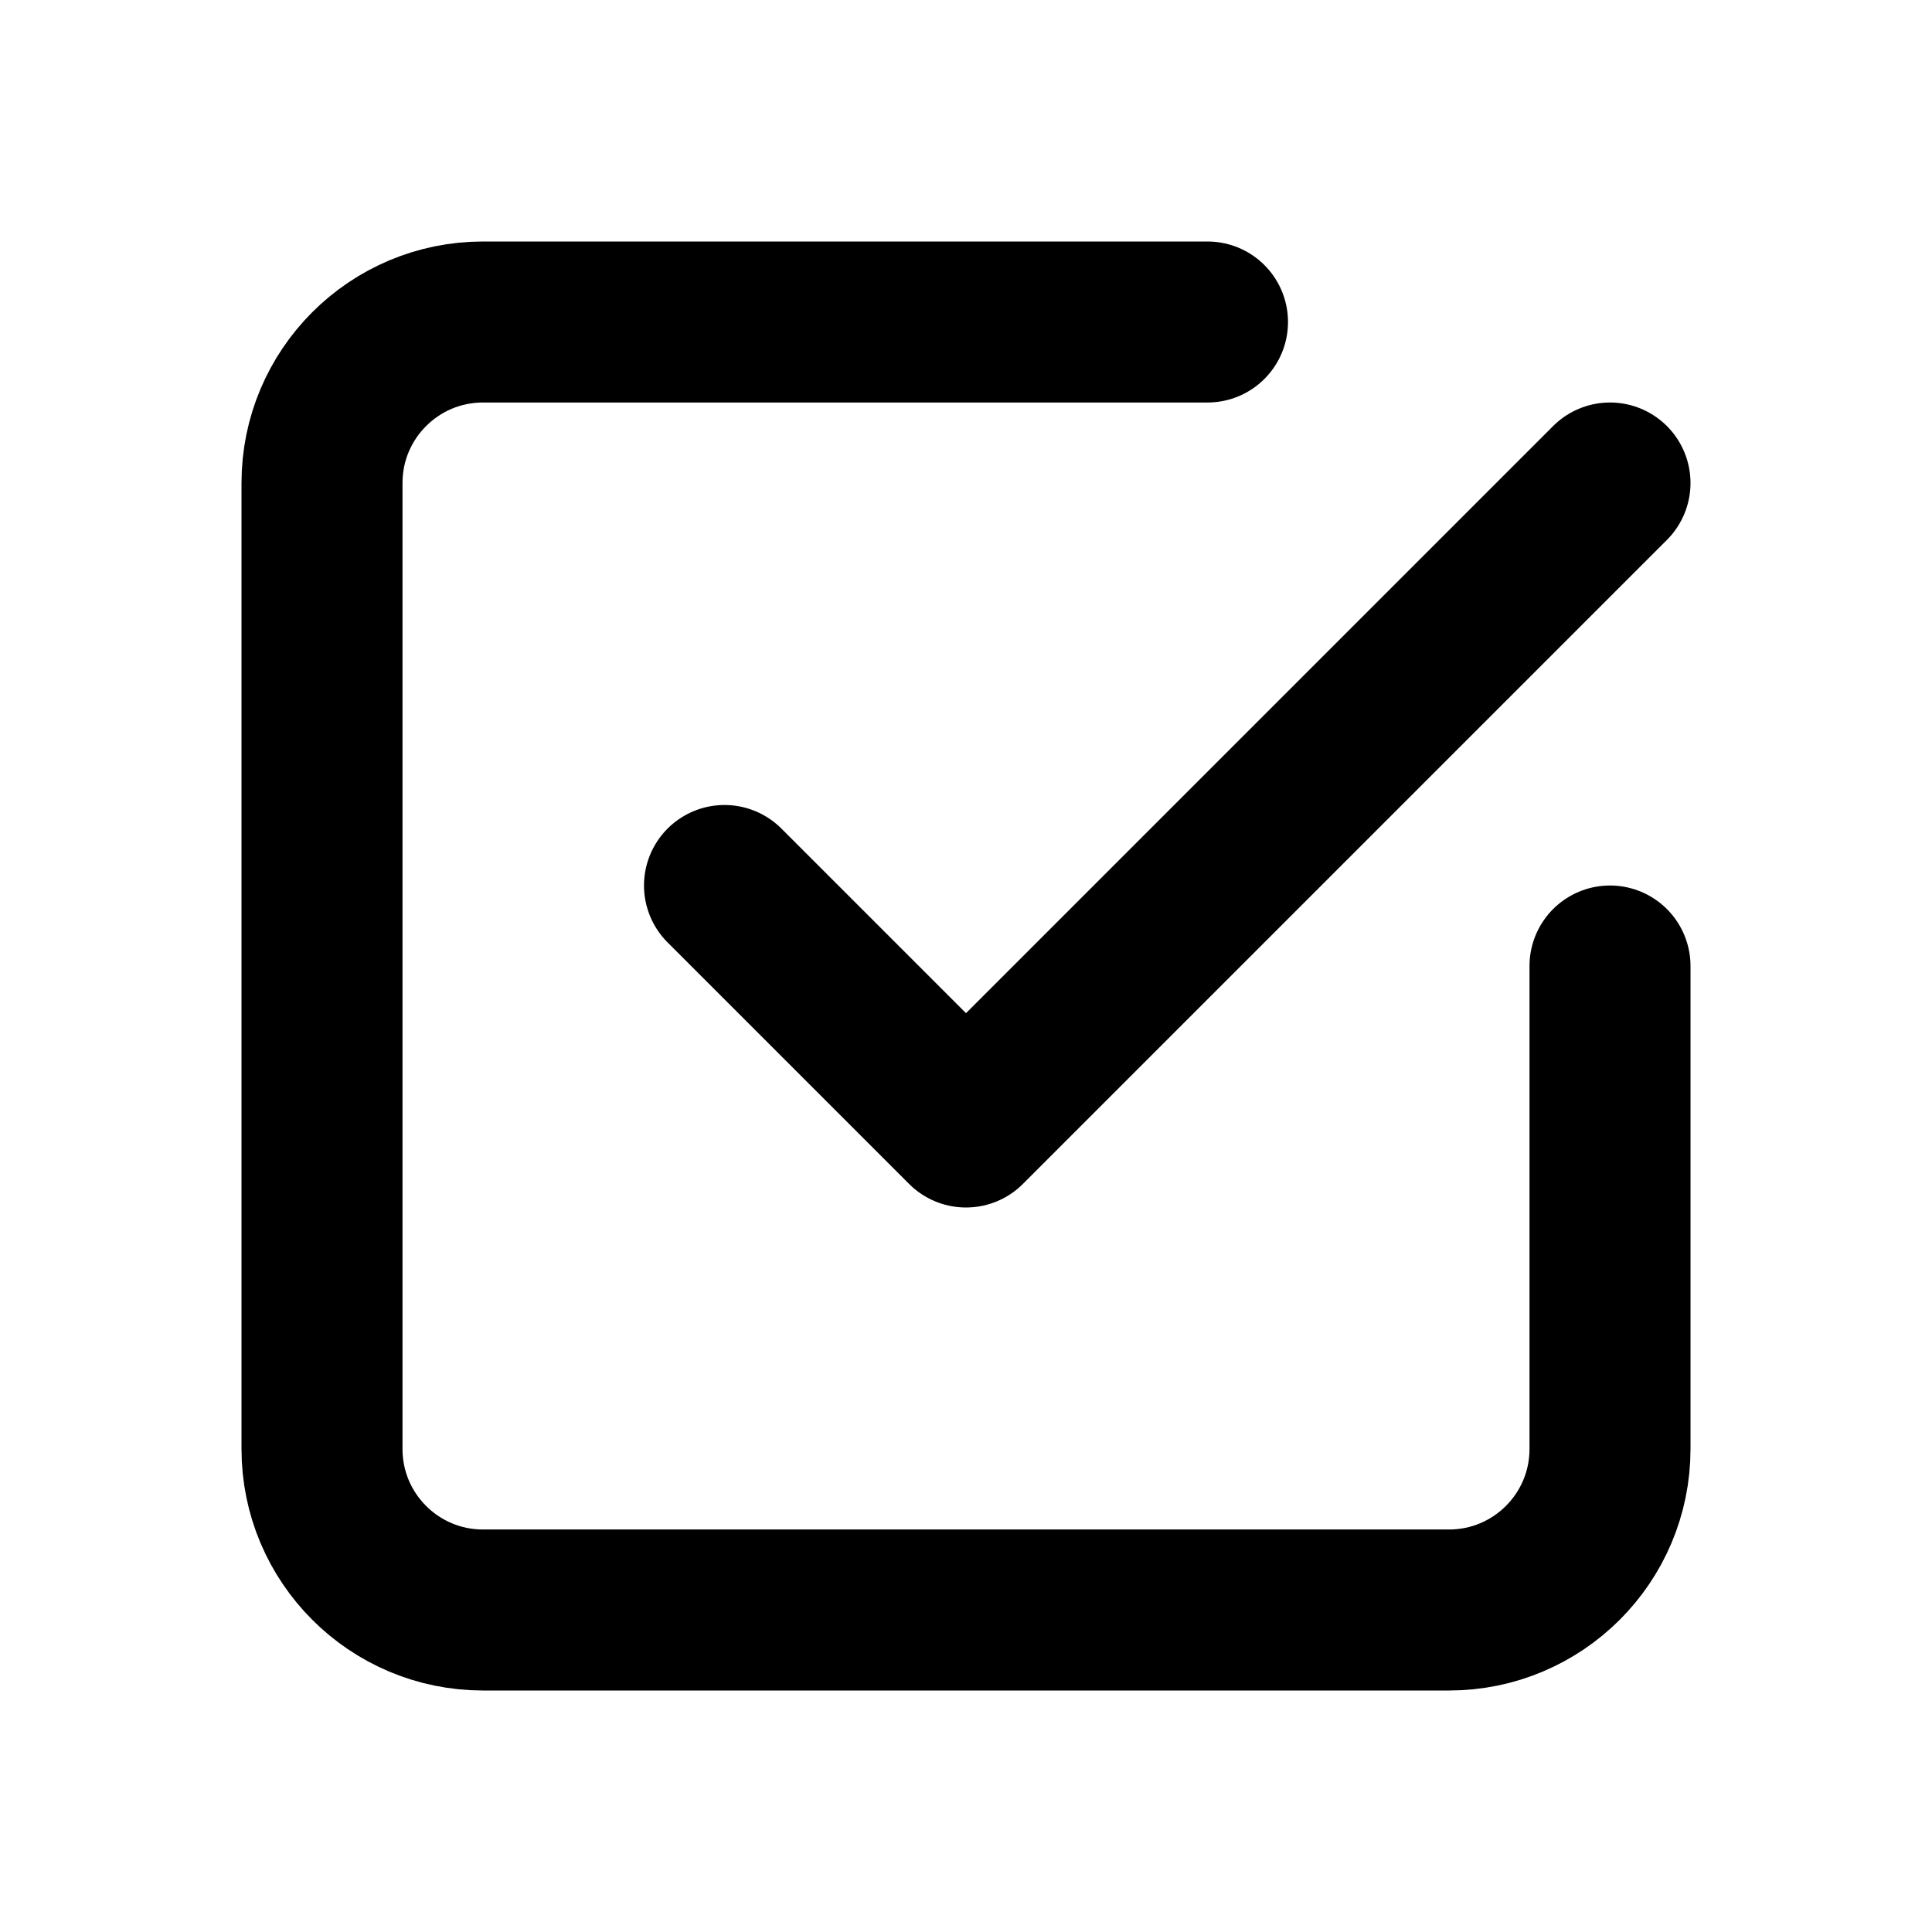
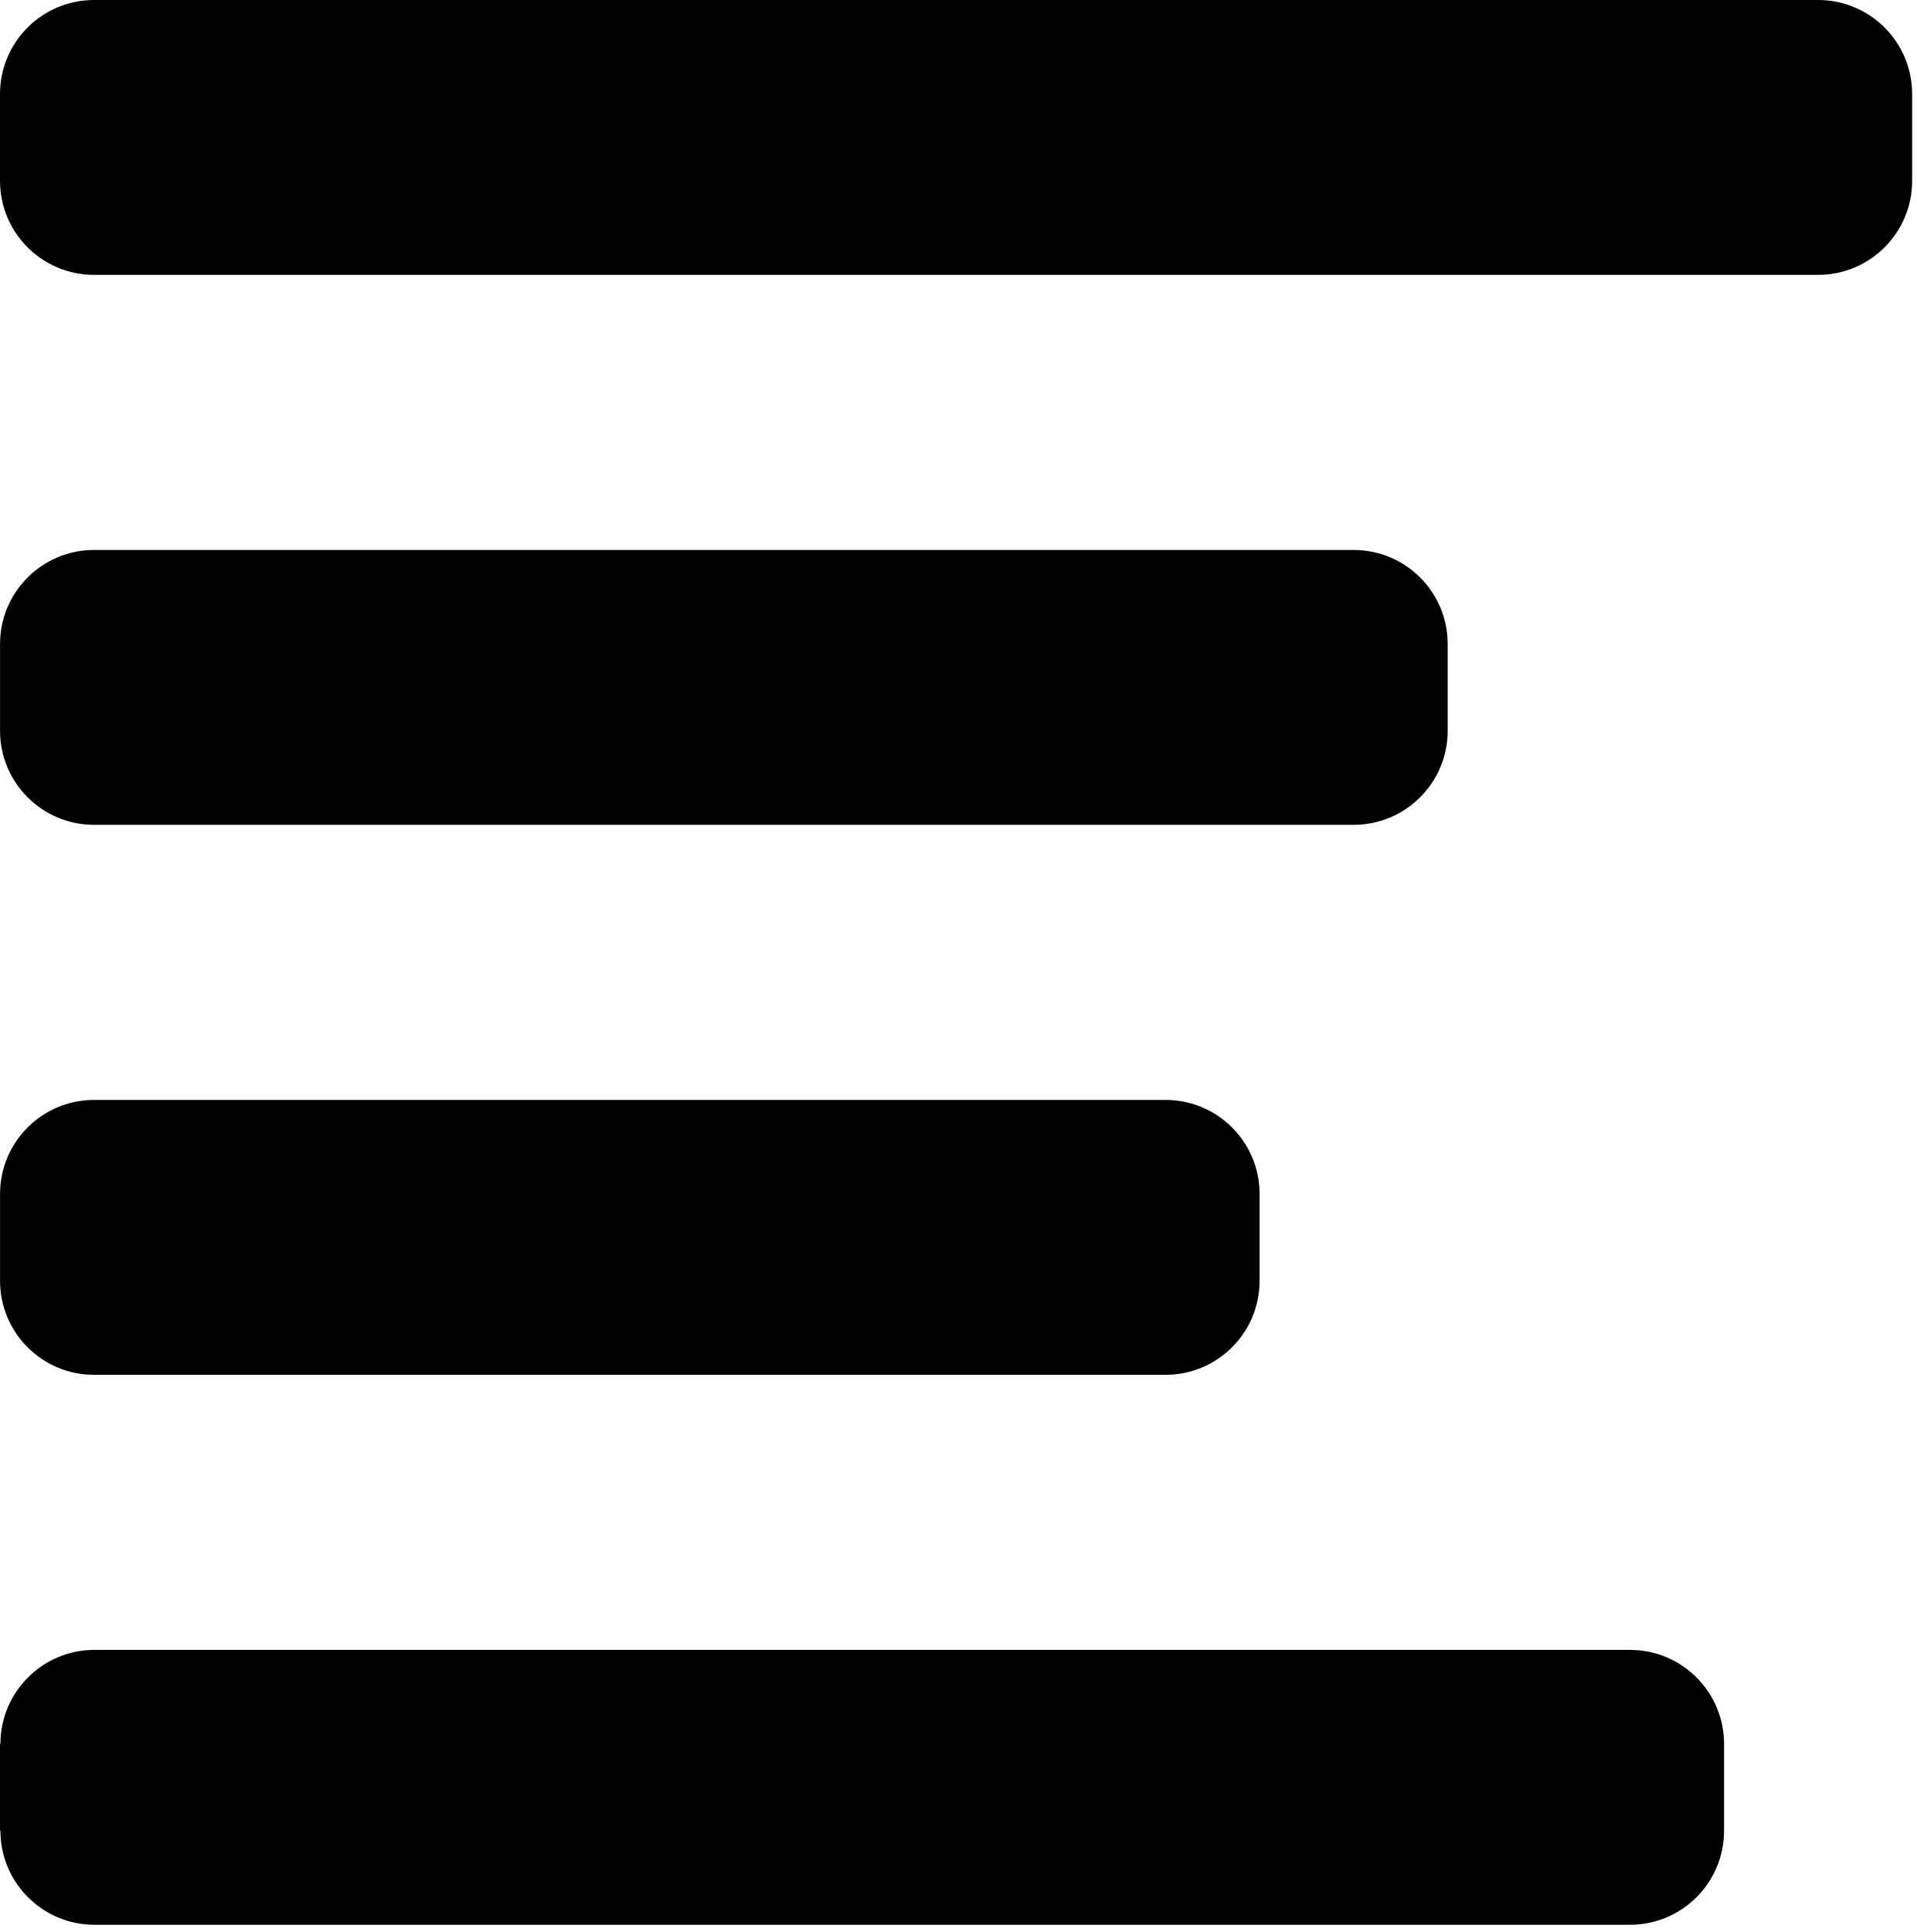
- <svg xmlns="http://www.w3.org/2000/svg" width="24" height="24" viewBox="0 0 24 24" fill="none" stroke="currentColor" stroke-width="2" stroke-linecap="round" stroke-linejoin="round" class="icon icon-tabler icons-tabler-outline icon-tabler-checkbox">
-   <path stroke="none" d="M0 0h24v24H0z" fill="none" />
-   <path d="M9 11l3 3l8 -8" />
-   <path d="M20 12v6a2 2 0 0 1 -2 2h-12a2 2 0 0 1 -2 -2v-12a2 2 0 0 1 2 -2h9" />
+ <svg xmlns="http://www.w3.org/2000/svg" width="128" height="129" viewBox="0 0 128 129" fill="none">
+   <path d="M6.281 0H121.415C124.884 0 127.695 2.811 127.695 6.28V12.073C127.695 15.54 124.884 18.353 121.415 18.353H6.281C2.814 18.353 0.001 15.542 0.001 12.073V6.28C0.001 2.811 2.814 0 6.281 0Z" fill="black" />
+   <path d="M6.281 36.721H90.398C93.867 36.721 96.678 39.532 96.678 43.001V48.794C96.678 52.261 93.867 55.074 90.398 55.074H6.283C2.816 55.074 0.003 52.263 0.003 48.794V43.001C0.003 39.533 2.814 36.721 6.281 36.721Z" fill="black" />
+   <path d="M6.308 110.164H108.855C112.324 110.164 115.135 112.975 115.135 116.444V122.237C115.135 125.704 112.324 128.517 108.855 128.517H6.308C2.841 128.517 0.028 125.706 0.028 122.237H0V116.444H0.028C0.028 112.977 2.841 110.164 6.308 110.164Z" fill="black" />
+   <path d="M0.003 79.723C0.003 76.254 2.813 73.443 6.282 73.443H77.837C81.306 73.443 84.117 76.254 84.117 79.723V85.517C84.117 88.984 81.306 91.797 77.837 91.797H6.282C2.815 91.797 0.003 88.986 0.003 85.517V79.723Z" fill="black" />
</svg>
